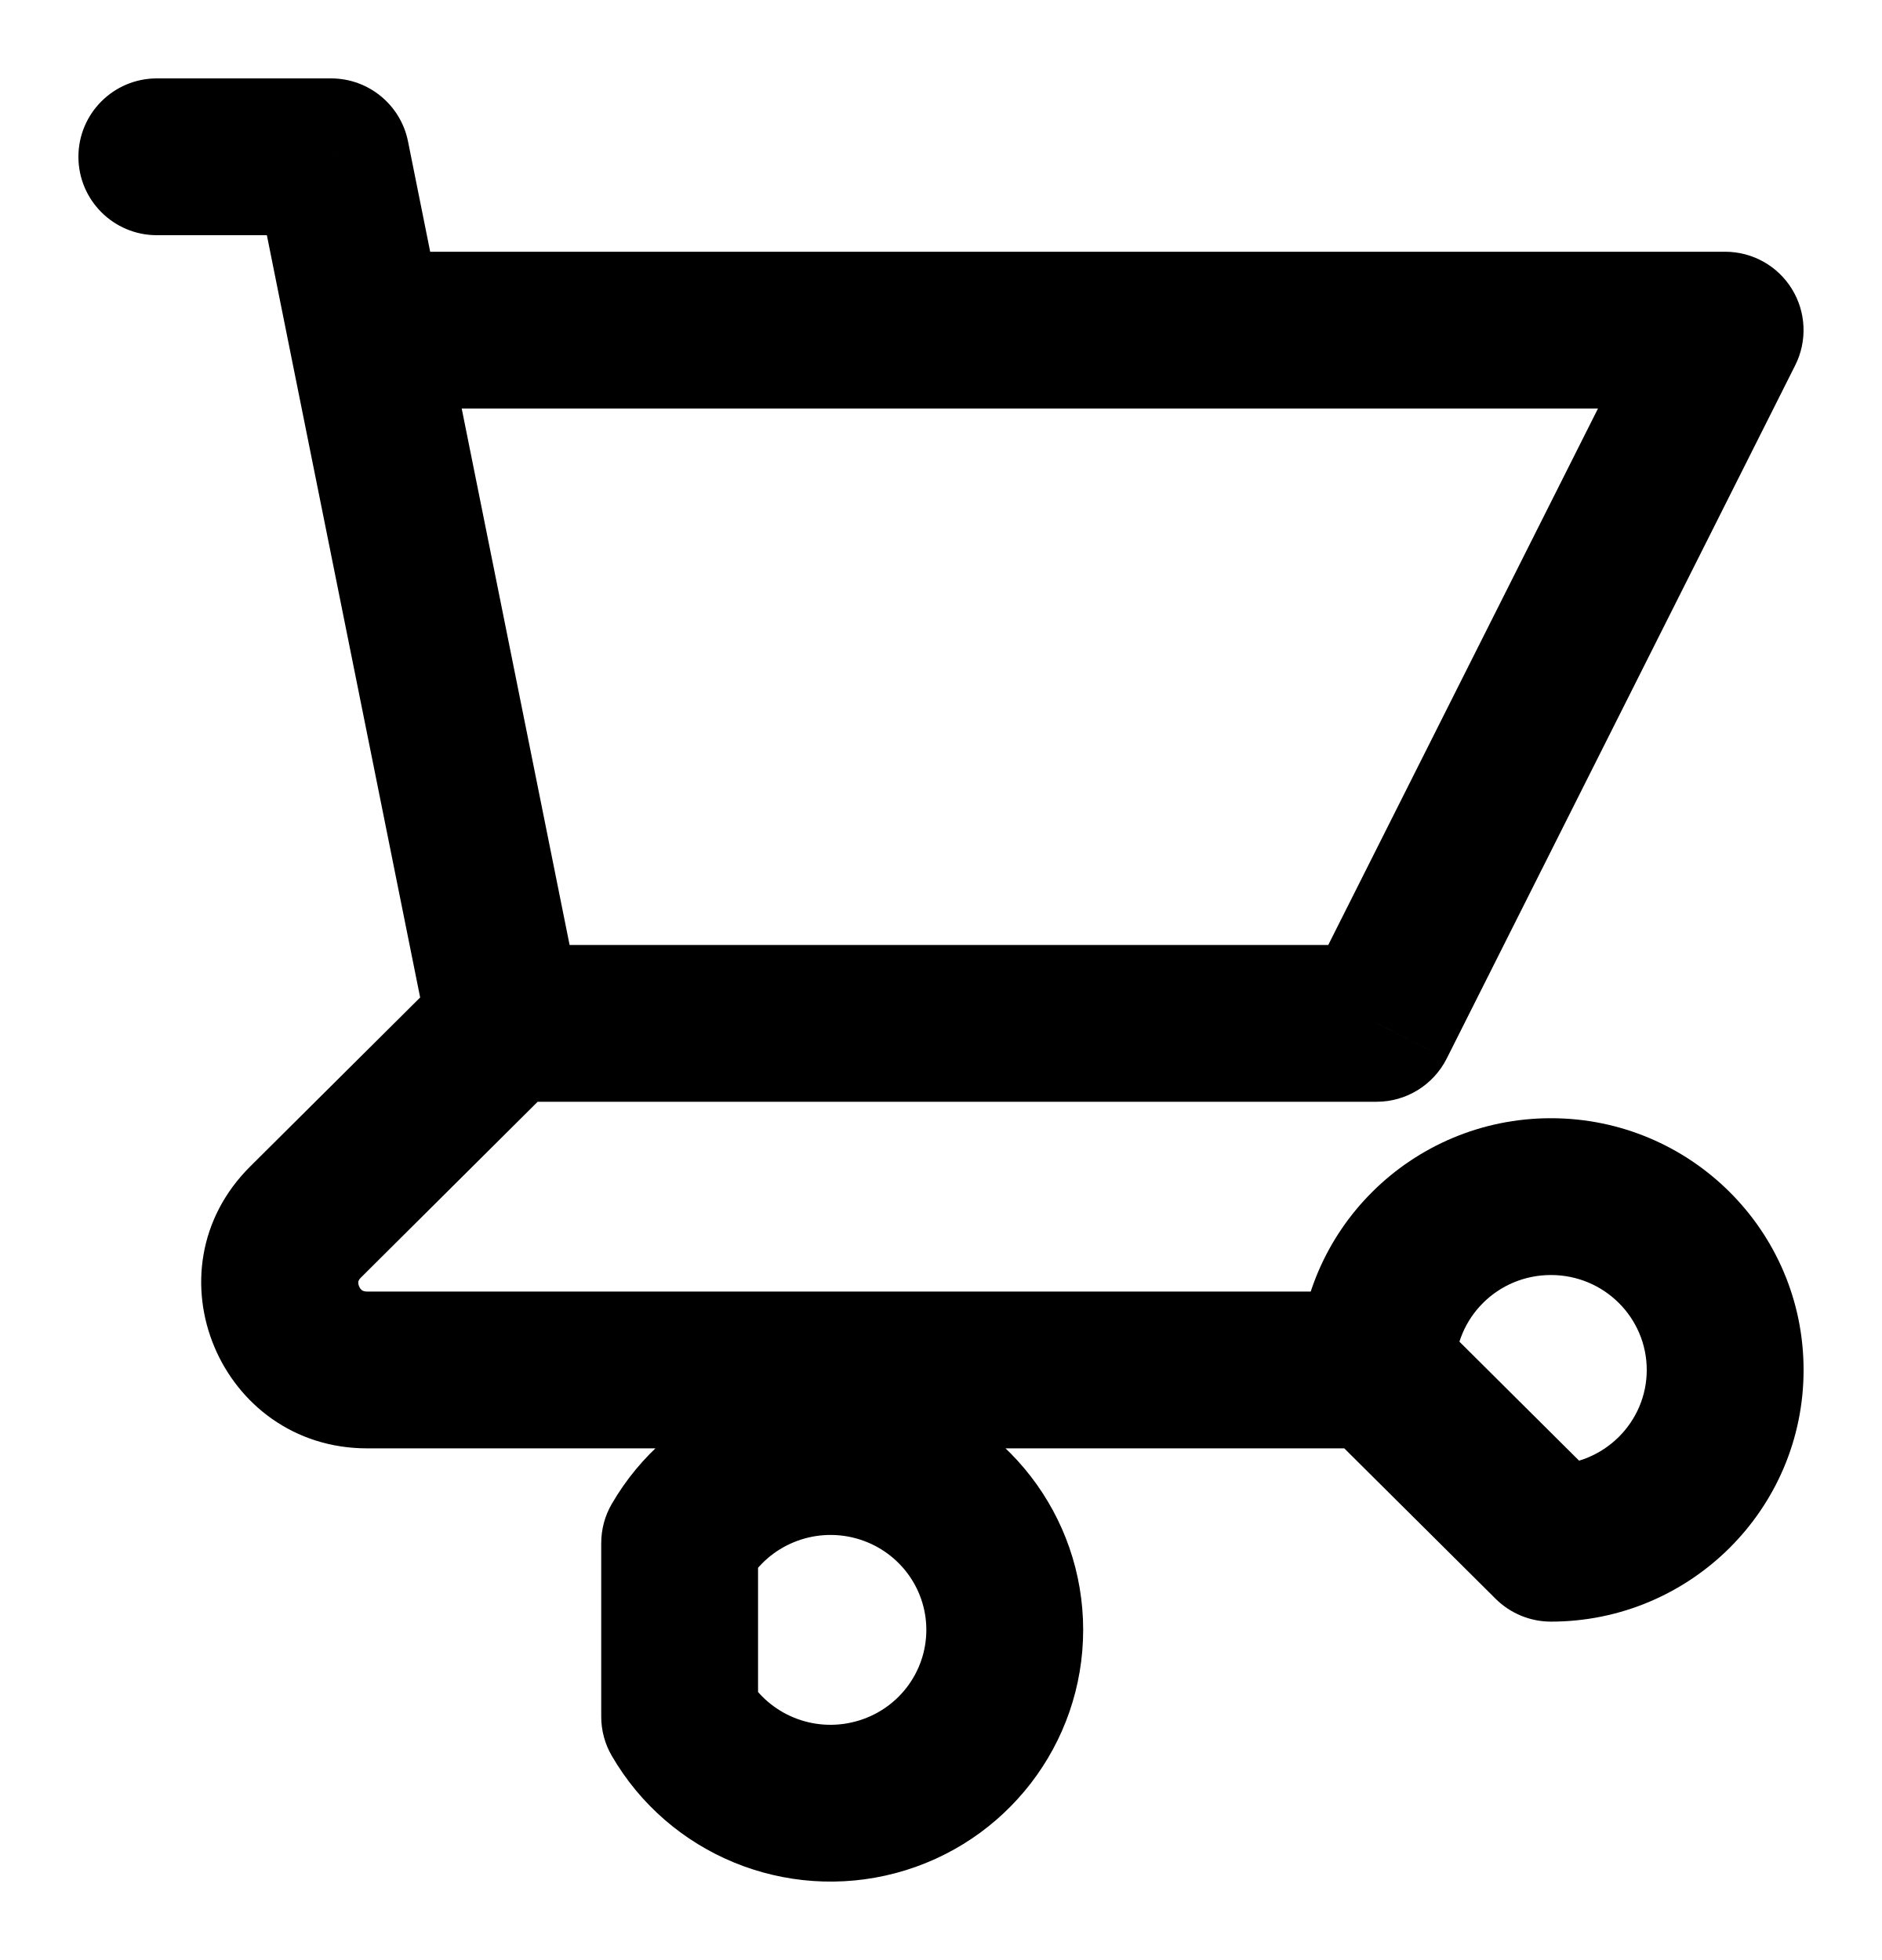
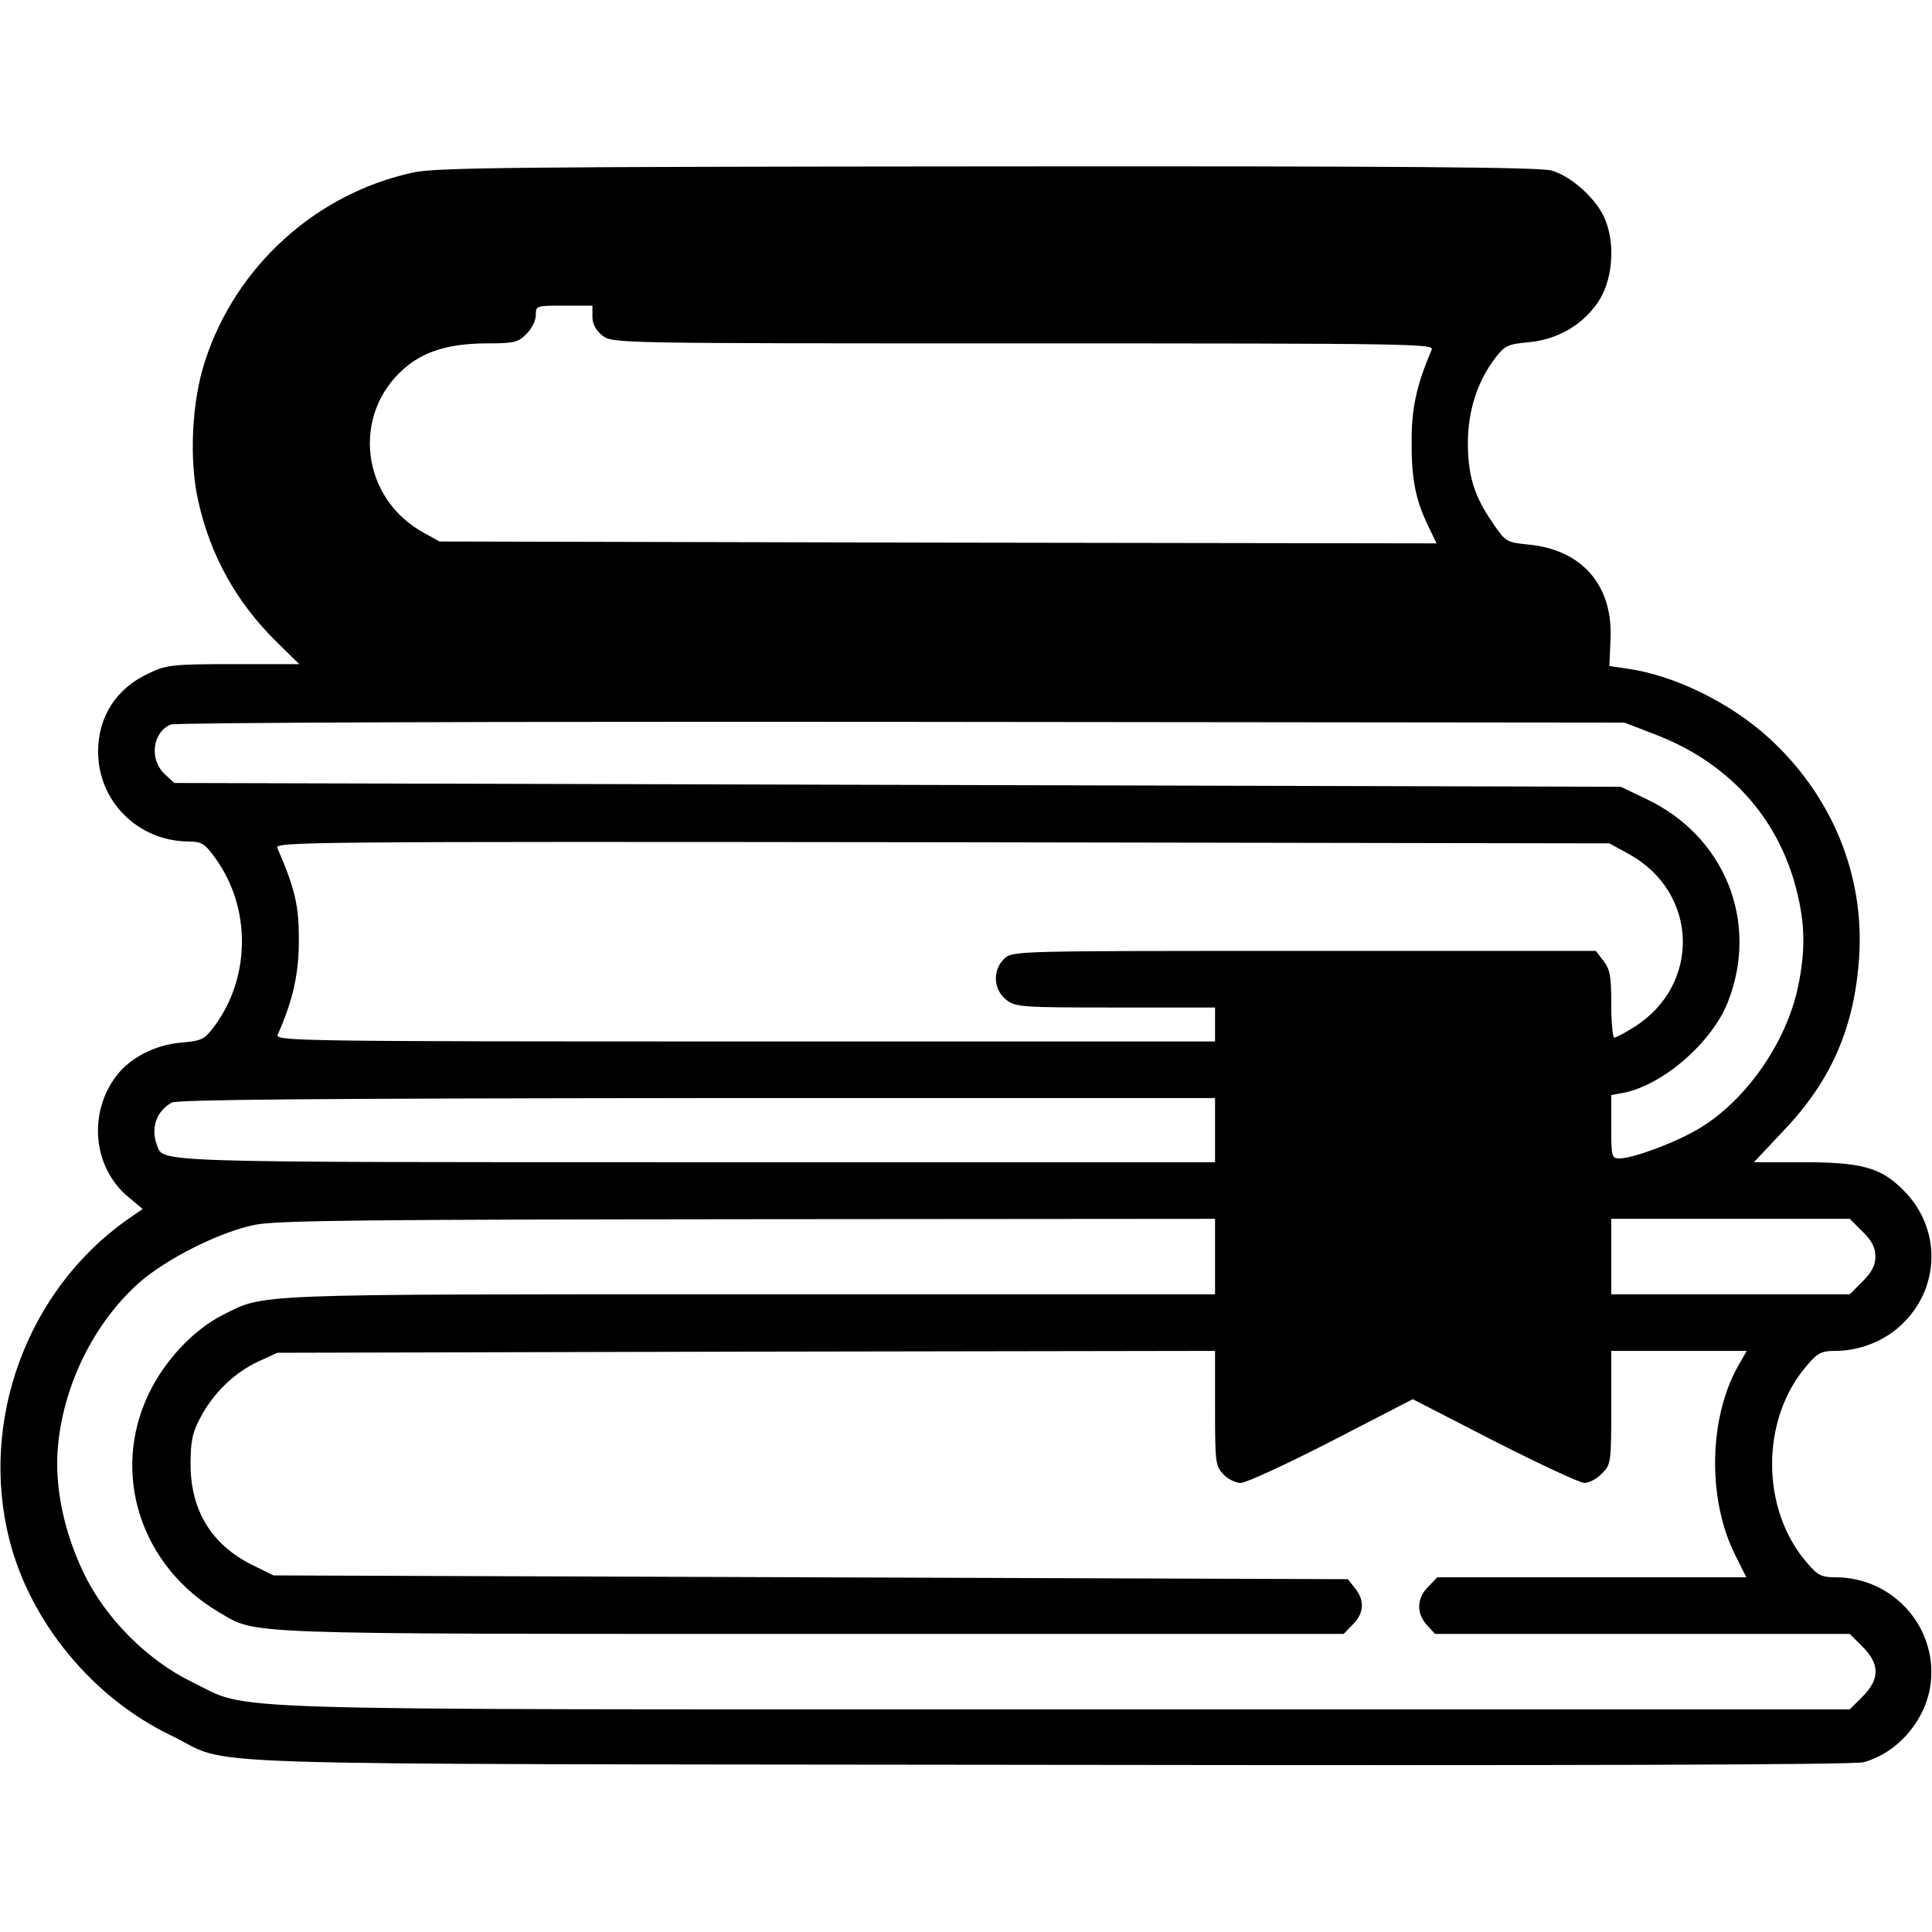
- <svg xmlns="http://www.w3.org/2000/svg" width="24" height="25" viewBox="0 0 24 25" fill="none">
-   <path d="M2 1C1.448 1 1 1.448 1 2C1 2.552 1.448 3 2 3V1ZM4.222 2L5.203 1.803C5.109 1.336 4.699 1 4.222 1V2ZM3.686 4.408C3.795 4.949 4.322 5.3 4.864 5.191C5.405 5.082 5.756 4.555 5.647 4.013L3.686 4.408ZM6.444 12.053C5.892 12.053 5.444 12.5 5.444 13.053C5.444 13.605 5.892 14.053 6.444 14.053V12.053ZM17.556 13.053V14.053C17.934 14.053 18.279 13.839 18.449 13.502L17.556 13.053ZM22 4.211L22.893 4.66C23.049 4.35 23.033 3.981 22.851 3.686C22.669 3.39 22.347 3.211 22 3.211V4.211ZM4.667 3.211C4.114 3.211 3.667 3.658 3.667 4.211C3.667 4.763 4.114 5.211 4.667 5.211V3.211ZM5.464 13.25C5.573 13.791 6.1 14.142 6.642 14.033C7.183 13.924 7.534 13.397 7.425 12.855L5.464 13.25ZM5.647 4.013C5.538 3.472 5.011 3.121 4.47 3.23C3.928 3.339 3.577 3.866 3.686 4.408L5.647 4.013ZM7.15 13.761C7.541 13.372 7.543 12.739 7.153 12.347C6.764 11.956 6.131 11.954 5.739 12.344L7.15 13.761ZM3.897 15.587L3.191 14.878L3.897 15.587ZM17.556 18.474C18.108 18.474 18.556 18.026 18.556 17.474C18.556 16.921 18.108 16.474 17.556 16.474V18.474ZM17.556 17.474H16.556C16.556 17.74 16.662 17.995 16.85 18.183L17.556 17.474ZM19.778 19.684L19.073 20.393C19.26 20.579 19.514 20.684 19.778 20.684V19.684ZM8.667 19.684L7.802 19.182C7.713 19.334 7.667 19.508 7.667 19.684H8.667ZM8.667 21.895H7.667C7.667 22.071 7.713 22.244 7.802 22.396L8.667 21.895ZM2 3H4.222V1H2V3ZM3.242 2.197L3.686 4.408L5.647 4.013L5.203 1.803L3.242 2.197ZM6.444 14.053H17.556V12.053H6.444V14.053ZM18.449 13.502L22.893 4.66L21.107 3.761L16.662 12.603L18.449 13.502ZM22 3.211H4.667V5.211H22V3.211ZM7.425 12.855L5.647 4.013L3.686 4.408L5.464 13.25L7.425 12.855ZM5.739 12.344L3.191 14.878L4.602 16.296L7.15 13.761L5.739 12.344ZM3.191 14.878C1.851 16.211 2.811 18.474 4.682 18.474V16.474C4.642 16.474 4.626 16.463 4.617 16.458C4.605 16.449 4.589 16.432 4.579 16.407C4.568 16.382 4.568 16.36 4.57 16.347C4.571 16.34 4.575 16.323 4.602 16.296L3.191 14.878ZM4.682 18.474H17.556V16.474H4.682V18.474ZM18.556 17.474C18.556 16.81 19.098 16.263 19.778 16.263V14.263C18.003 14.263 16.556 15.695 16.556 17.474H18.556ZM19.778 16.263C20.458 16.263 21 16.81 21 17.474H23C23 15.695 21.552 14.263 19.778 14.263V16.263ZM21 17.474C21 18.137 20.458 18.684 19.778 18.684V20.684C21.552 20.684 23 19.252 23 17.474H21ZM20.483 18.975L18.261 16.765L16.85 18.183L19.073 20.393L20.483 18.975ZM9.532 20.186C9.807 19.712 10.371 19.477 10.909 19.62L11.424 17.688C10.018 17.313 8.532 17.923 7.802 19.182L9.532 20.186ZM10.909 19.62C11.446 19.764 11.813 20.245 11.813 20.789H13.813C13.813 19.332 12.83 18.063 11.424 17.688L10.909 19.62ZM11.813 20.789C11.813 21.334 11.446 21.815 10.909 21.958L11.424 23.891C12.83 23.516 13.813 22.246 13.813 20.789H11.813ZM10.909 21.958C10.371 22.102 9.807 21.867 9.532 21.393L7.802 22.396C8.532 23.655 10.018 24.265 11.424 23.891L10.909 21.958ZM9.667 21.895V19.684H7.667V21.895H9.667Z" fill="black" />
+ <svg xmlns="http://www.w3.org/2000/svg" version="1.0" width="512pt" height="512pt" viewBox="0 0 512 512" preserveAspectRatio="xMidYMid meet">
+   <g transform="translate(0,512) scale(0.1,-0.1)" fill="#000000" stroke="none">
+     <path d="M1096 4663 c-258 -55 -472 -249 -553 -501 -35 -107 -42 -260 -18 -368 32 -146 102 -271 208 -375 l60 -59 -174 0 c-161 0 -178 -2 -224 -24 -87 -40 -135 -115 -135 -208 0 -131 105 -236 237 -238 37 0 45 -5 72 -42 96 -130 96 -315 1 -445 -28 -38 -34 -41 -90 -46 -70 -6 -137 -41 -173 -90 -74 -99 -60 -242 33 -319 l38 -32 -42 -29 c-265 -188 -391 -533 -311 -848 56 -219 221 -419 430 -519 170 -82 -59 -74 2323 -77 1412 -2 2136 0 2161 7 92 25 168 115 178 213 15 148 -102 277 -253 277 -36 0 -47 5 -74 37 -125 142 -125 384 0 526 27 32 38 37 74 37 66 0 135 28 181 75 98 98 98 252 0 350 -60 61 -111 75 -268 75 l-129 0 79 84 c127 133 188 275 200 461 14 218 -73 428 -240 580 -102 93 -251 166 -375 183 l-47 7 3 71 c7 143 -76 238 -219 251 -57 6 -59 7 -93 57 -50 72 -66 126 -66 215 1 84 25 160 73 223 25 32 33 36 88 41 75 7 141 44 183 105 38 54 48 149 21 217 -20 54 -88 117 -143 133 -29 9 -406 12 -1493 11 -1248 -1 -1464 -3 -1523 -16z m474 -382 c0 -20 9 -36 26 -50 27 -21 29 -21 1116 -21 1035 0 1090 -1 1082 -17 -39 -91 -53 -153 -53 -238 -1 -103 10 -158 43 -227 l23 -48 -1321 2 -1321 3 -40 22 c-169 91 -195 316 -52 438 52 45 120 65 219 65 70 0 82 3 103 25 14 13 25 36 25 50 0 25 1 25 75 25 l75 0 0 -29z m2818 -1108 c192 -74 323 -218 372 -408 24 -92 25 -164 5 -260 -31 -148 -138 -301 -261 -375 -61 -37 -174 -79 -211 -80 -22 0 -23 3 -23 84 l0 84 33 6 c105 21 236 135 277 243 82 212 -10 438 -218 536 l-67 32 -1917 5 -1916 5 -26 24 c-41 39 -32 111 17 131 13 5 839 8 1937 7 l1915 -2 83 -32z m-70 -317 c183 -102 190 -345 14 -457 -25 -16 -50 -29 -54 -29 -4 0 -8 40 -8 89 0 74 -3 92 -21 115 l-20 26 -773 0 c-763 0 -772 0 -794 -20 -32 -30 -30 -82 4 -109 25 -20 39 -21 290 -21 l264 0 0 -45 0 -45 -1246 0 c-1183 0 -1246 1 -1238 18 41 93 56 161 56 252 0 91 -10 134 -57 243 -7 16 76 17 1761 15 l1769 -3 53 -29z m-1098 -731 l0 -85 -1370 0 c-1461 0 -1416 -1 -1434 45 -17 45 -2 90 39 113 15 8 379 11 1393 12 l1372 0 0 -85z m0 -335 l0 -100 -1233 0 c-1342 0 -1284 2 -1399 -56 -76 -39 -152 -120 -194 -208 -101 -211 -21 -457 187 -579 101 -59 34 -57 1572 -57 l1408 0 24 25 c30 29 32 64 6 96 l-19 24 -1424 5 -1423 5 -57 28 c-107 53 -163 144 -163 267 0 62 5 84 27 125 34 64 90 118 153 147 l50 23 1243 3 1242 2 0 -152 c0 -142 1 -153 22 -175 12 -13 33 -23 46 -23 14 0 122 50 241 111 l215 111 216 -111 c120 -61 227 -111 239 -111 12 0 33 11 46 25 24 23 25 28 25 175 l0 150 179 0 180 0 -24 -42 c-77 -139 -80 -352 -7 -498 l30 -60 -409 0 -410 0 -24 -25 c-31 -30 -32 -71 -3 -102 l21 -23 550 0 549 0 34 -34 c46 -46 46 -86 0 -132 l-34 -34 -2076 0 c-2321 0 -2158 -5 -2316 72 -120 58 -231 170 -288 289 -52 108 -77 226 -69 329 13 166 95 333 215 440 72 64 216 136 307 154 57 12 301 14 1308 15 l1237 1 0 -100z m1716 66 c25 -24 34 -43 34 -66 0 -23 -9 -41 -34 -66 l-34 -34 -316 0 -316 0 0 100 0 100 316 0 316 0 34 -34z" />
+   </g>
</svg>
